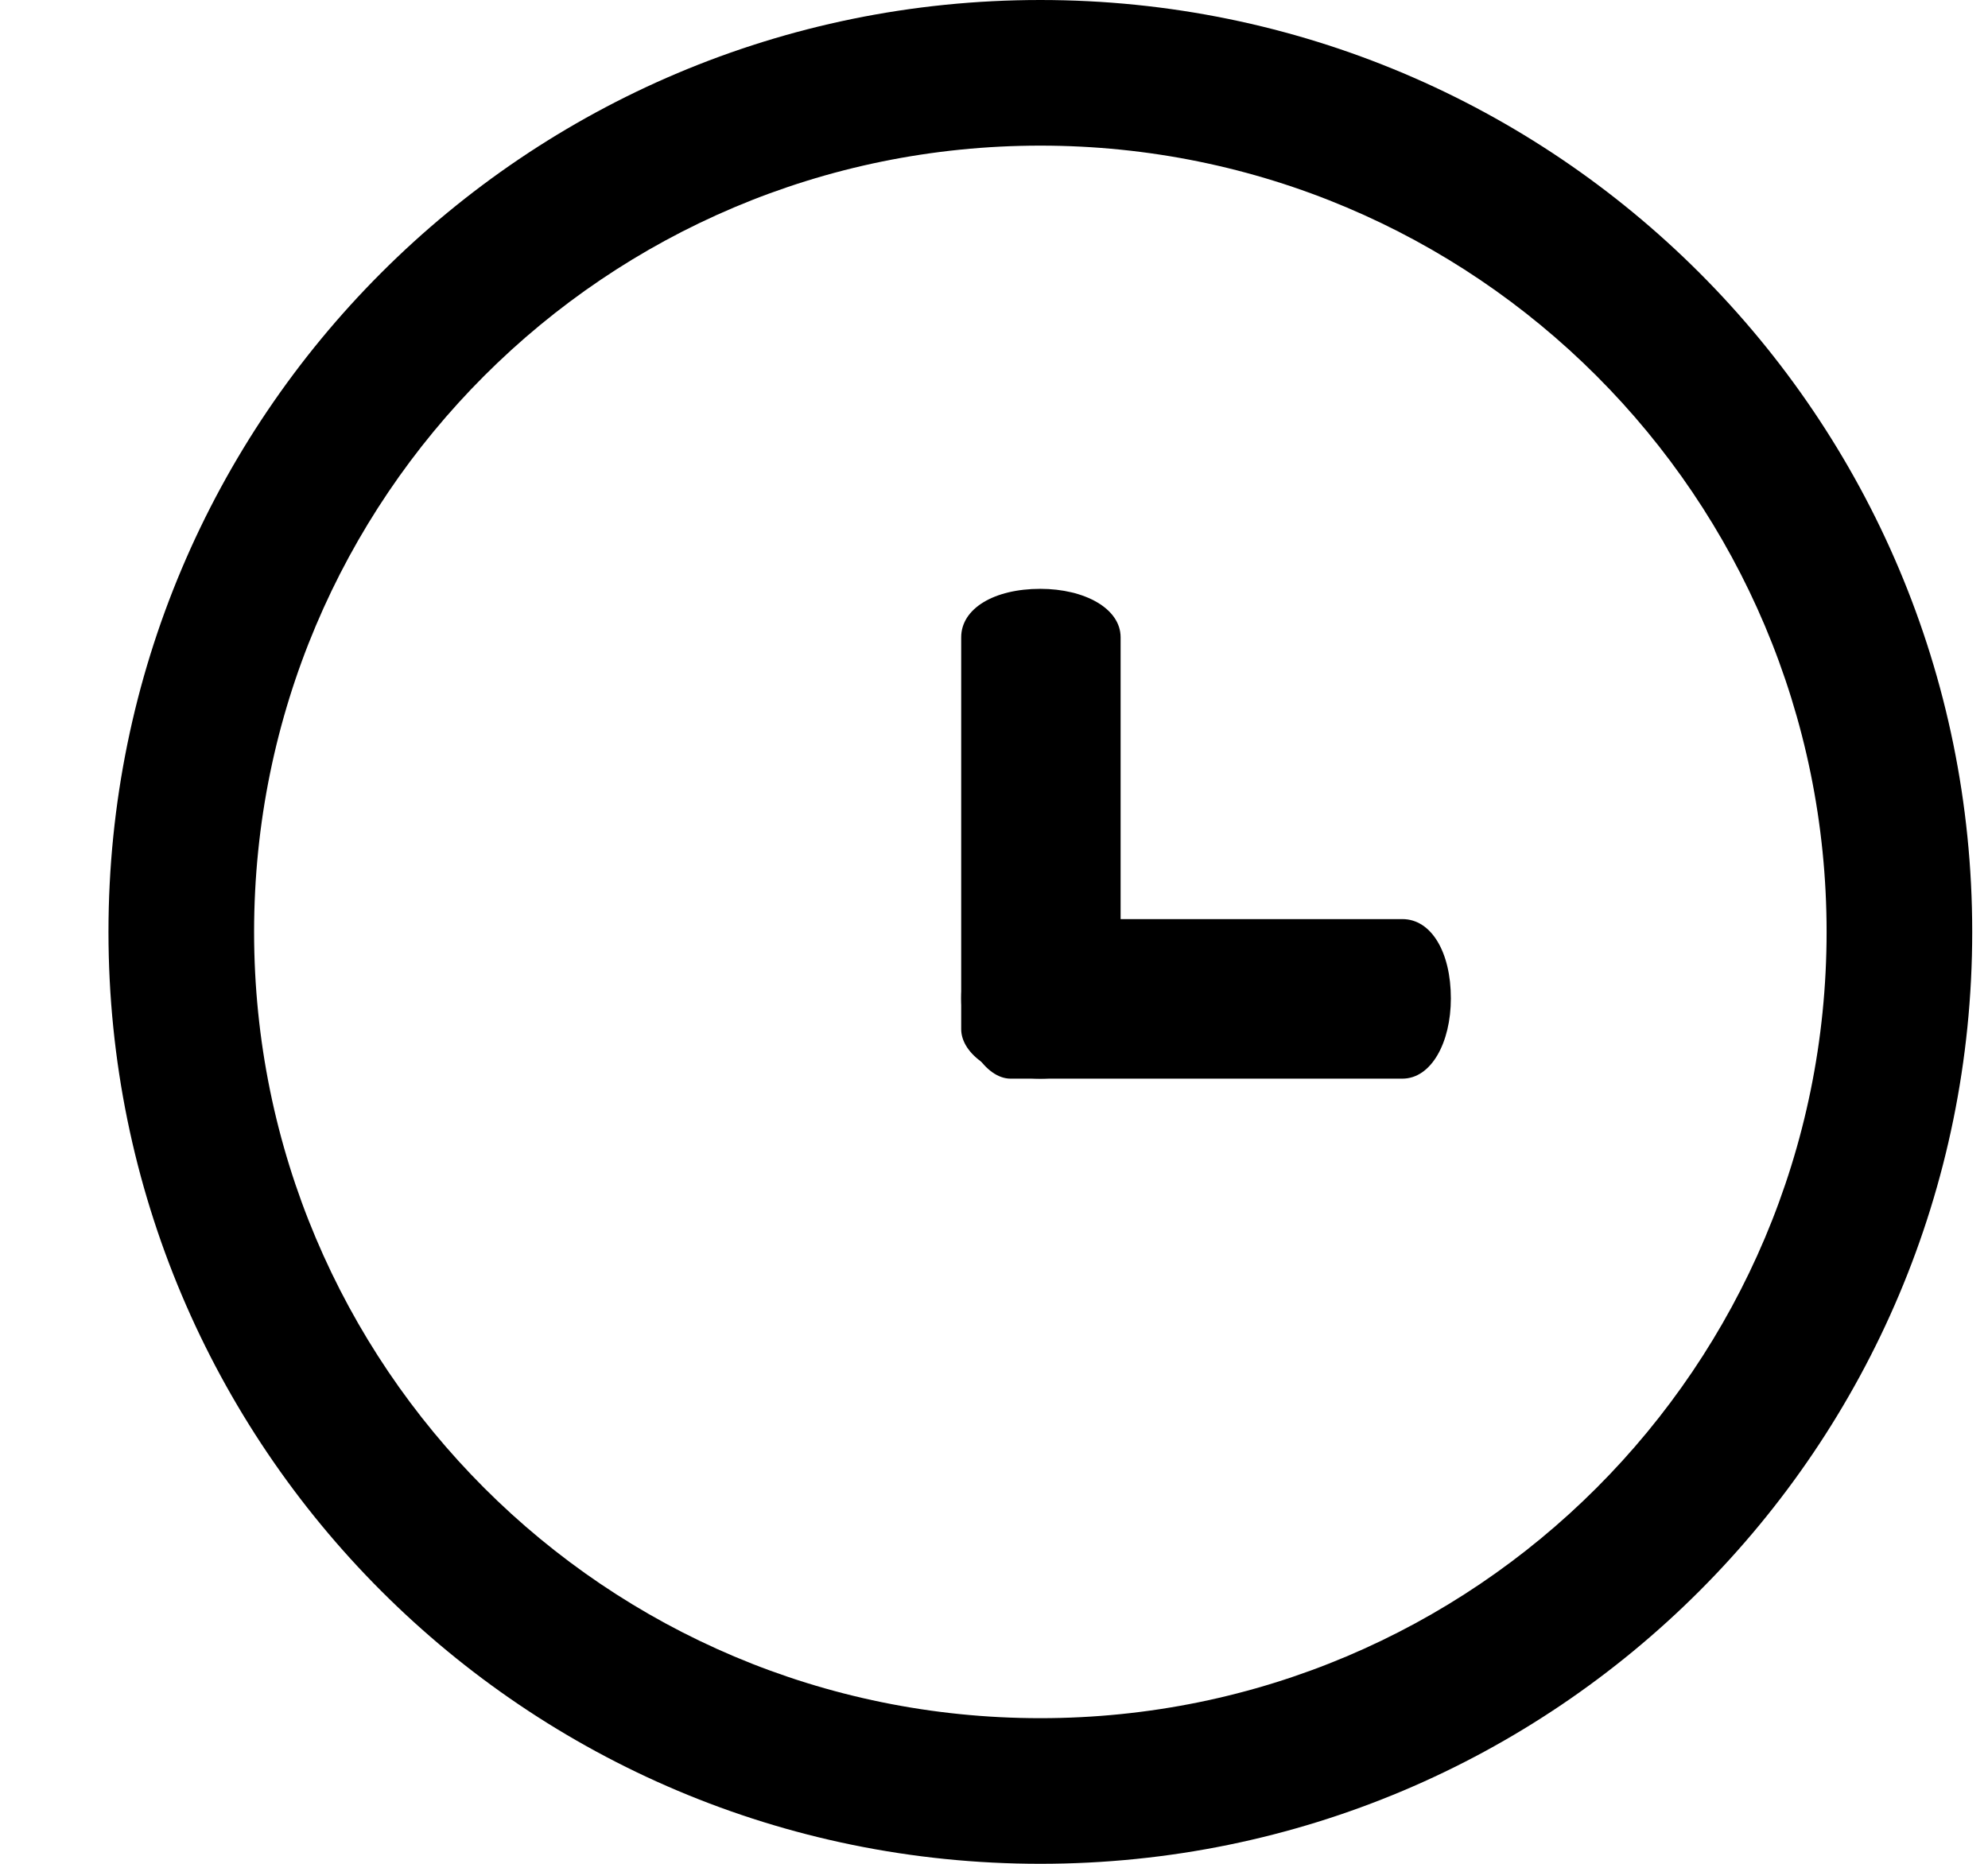
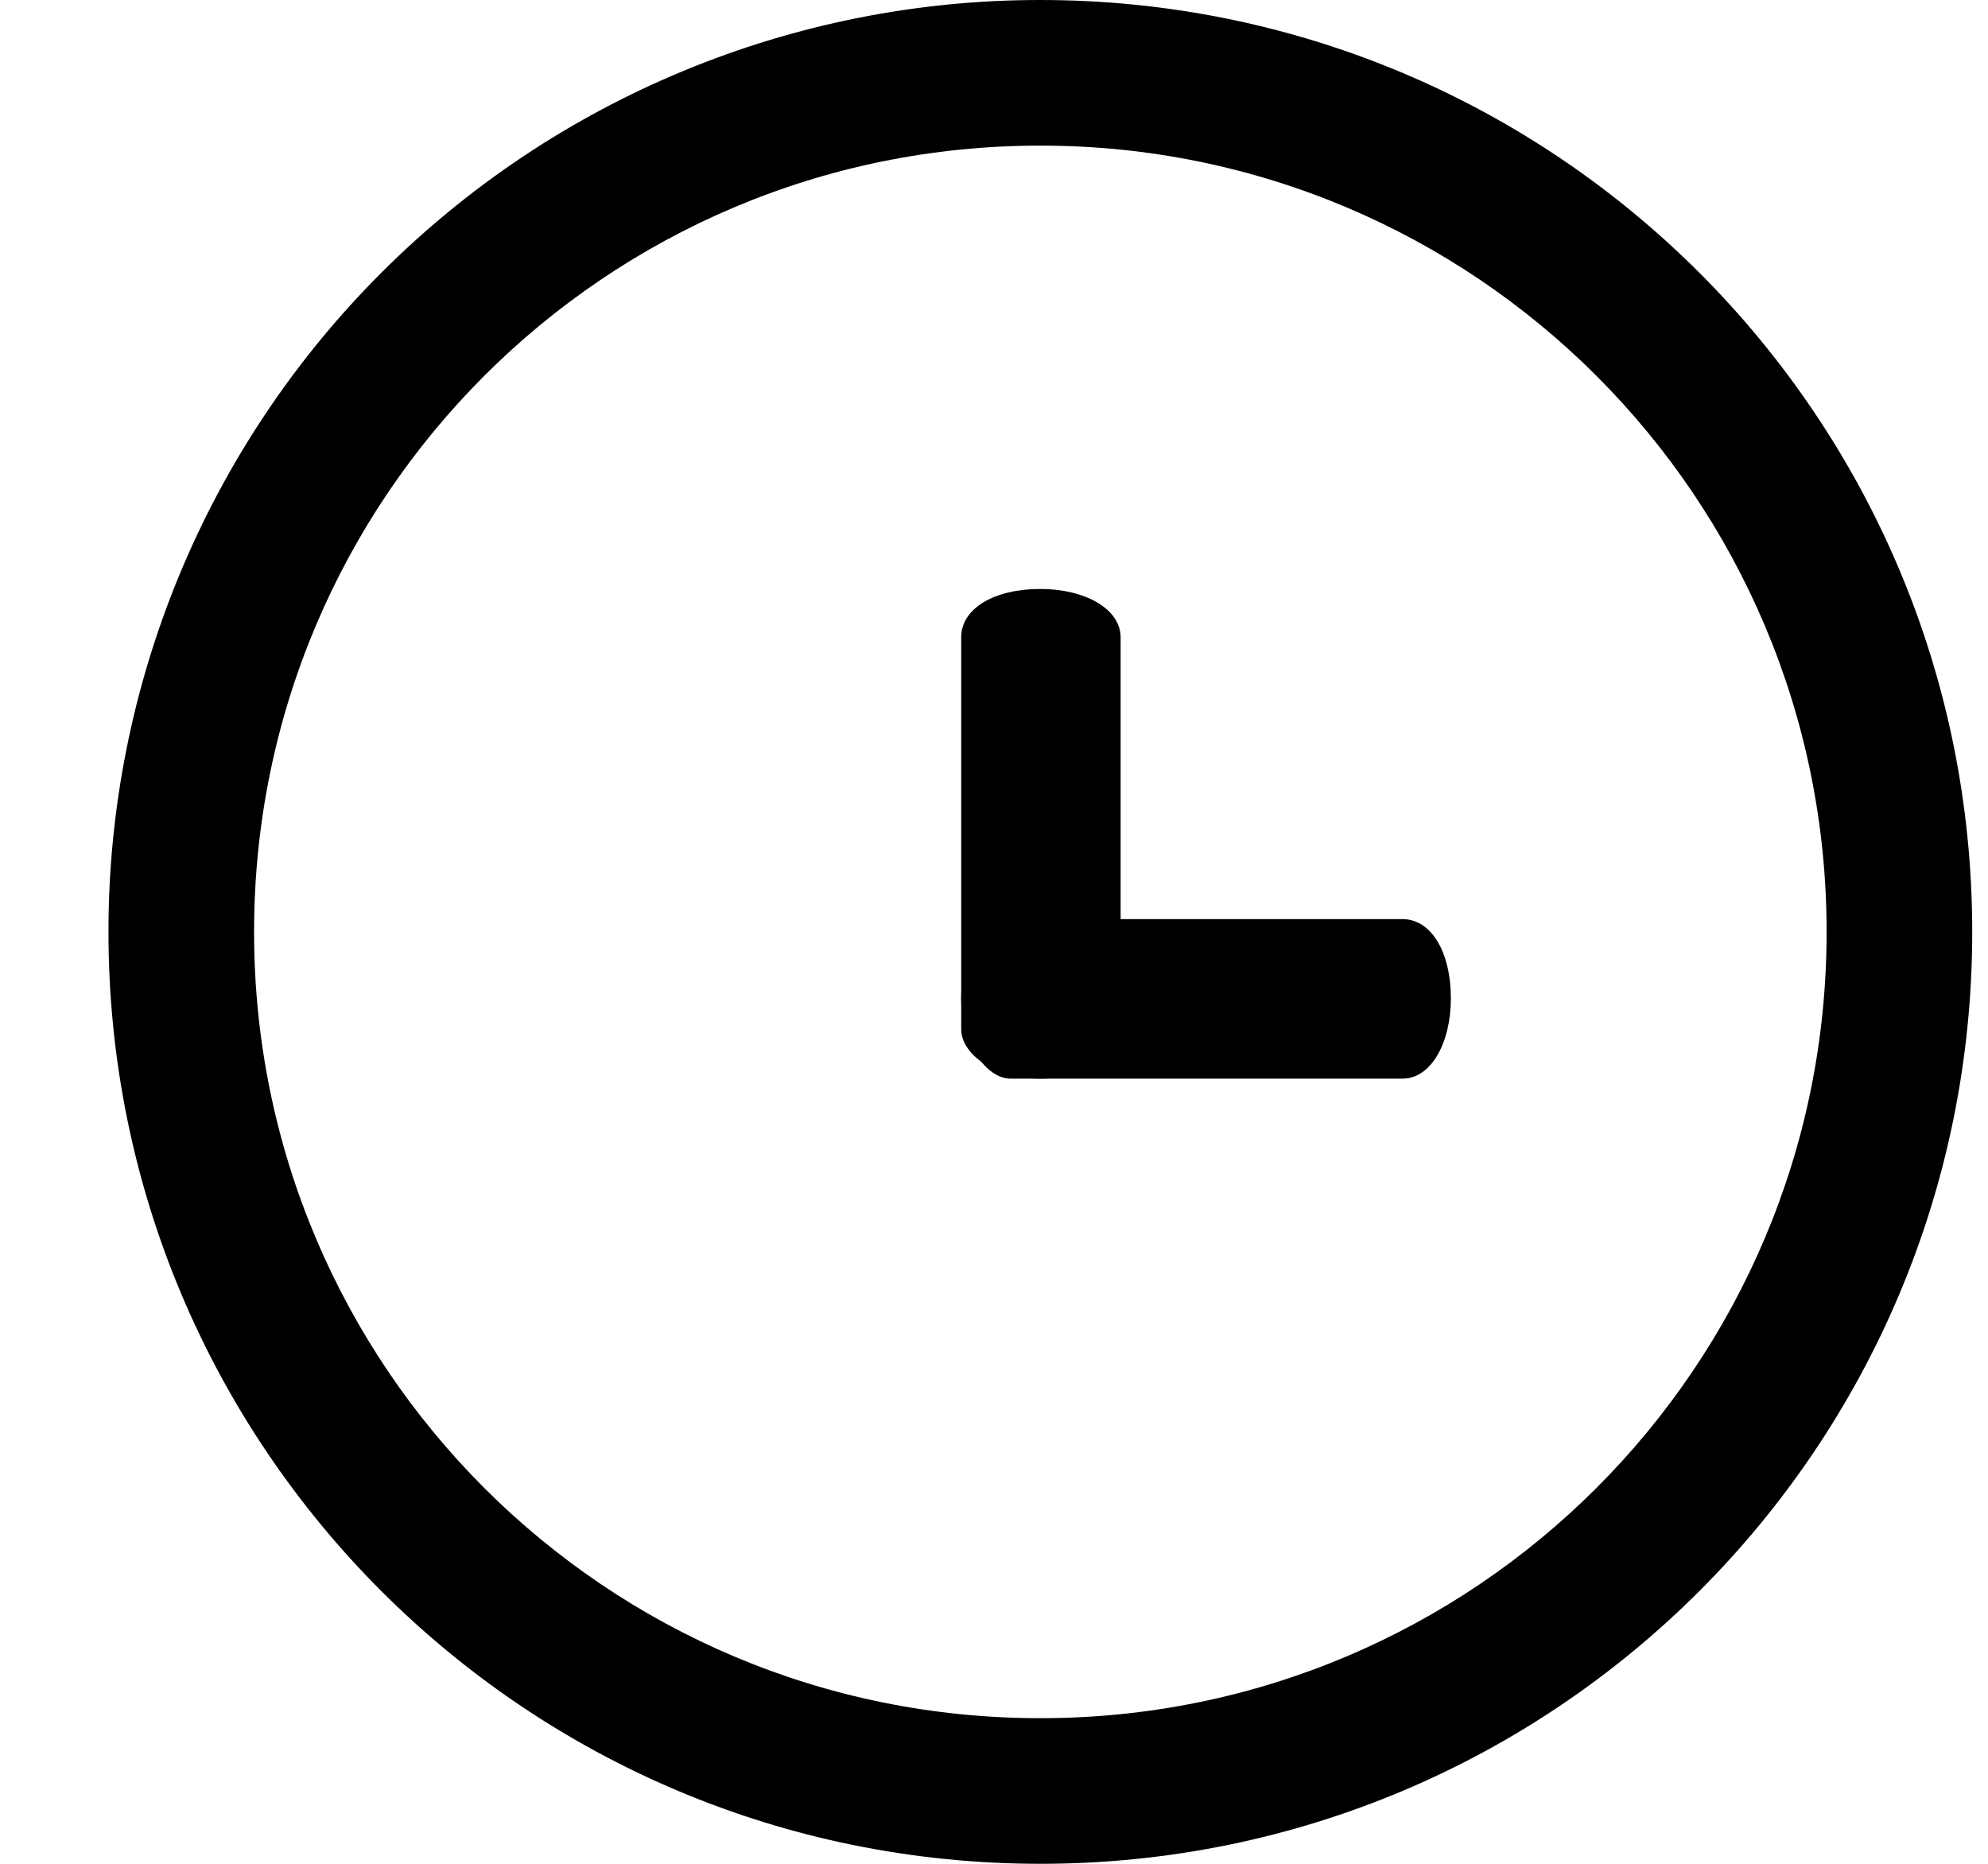
<svg xmlns="http://www.w3.org/2000/svg" width="16" height="15" viewBox="0 0 16 15">
-   <path d="M8.373 0C4.227 0 0.873 3.355 0.873 7.5C0.873 11.646 4.228 15 8.373 15C12.519 15 15.873 11.645 15.873 7.5C15.873 3.354 12.518 0 8.373 0ZM8.373 13.828C4.875 13.828 2.045 10.997 2.045 7.5C2.045 4.002 4.876 1.172 8.373 1.172C11.871 1.172 14.701 4.003 14.701 7.5C14.701 10.998 11.87 13.828 8.373 13.828Z" />
-   <path d="M8.373 4.739C8.001 4.739 7.736 4.897 7.736 5.129V8.283C7.736 8.482 8.001 8.681 8.373 8.681C8.729 8.681 9.019 8.482 9.019 8.283V5.129C9.019 4.897 8.729 4.739 8.373 4.739Z" />
-   <path d="M11.677 8.035C11.677 7.662 11.519 7.397 11.287 7.397H8.133C7.934 7.397 7.736 7.662 7.736 8.035C7.736 8.391 7.934 8.681 8.133 8.681H11.287C11.519 8.681 11.677 8.391 11.677 8.035Z" />
+   <path d="M8.373 0a7.496 7.496 0 00-7.5 7.5c0 4.146 3.355 7.5 7.5 7.5 4.146 0 7.5-3.355 7.5-7.5 0-4.146-3.355-7.5-7.5-7.5zm0 13.828A6.325 6.325 0 012.045 7.5a6.325 6.325 0 016.328-6.328A6.325 6.325 0 0114.701 7.5a6.325 6.325 0 01-6.328 6.328z" />
+   <path d="M8.373 4.74c-.372 0-.637.157-.637.389v3.154c0 .199.265.398.637.398.356 0 .646-.2.646-.398V5.13c0-.232-.29-.39-.646-.39z" />
+   <path d="M11.677 8.035c0-.373-.158-.638-.39-.638H8.133c-.199 0-.397.265-.397.638 0 .356.198.646.397.646h3.155c.231 0 .389-.29.389-.646z" />
</svg>
